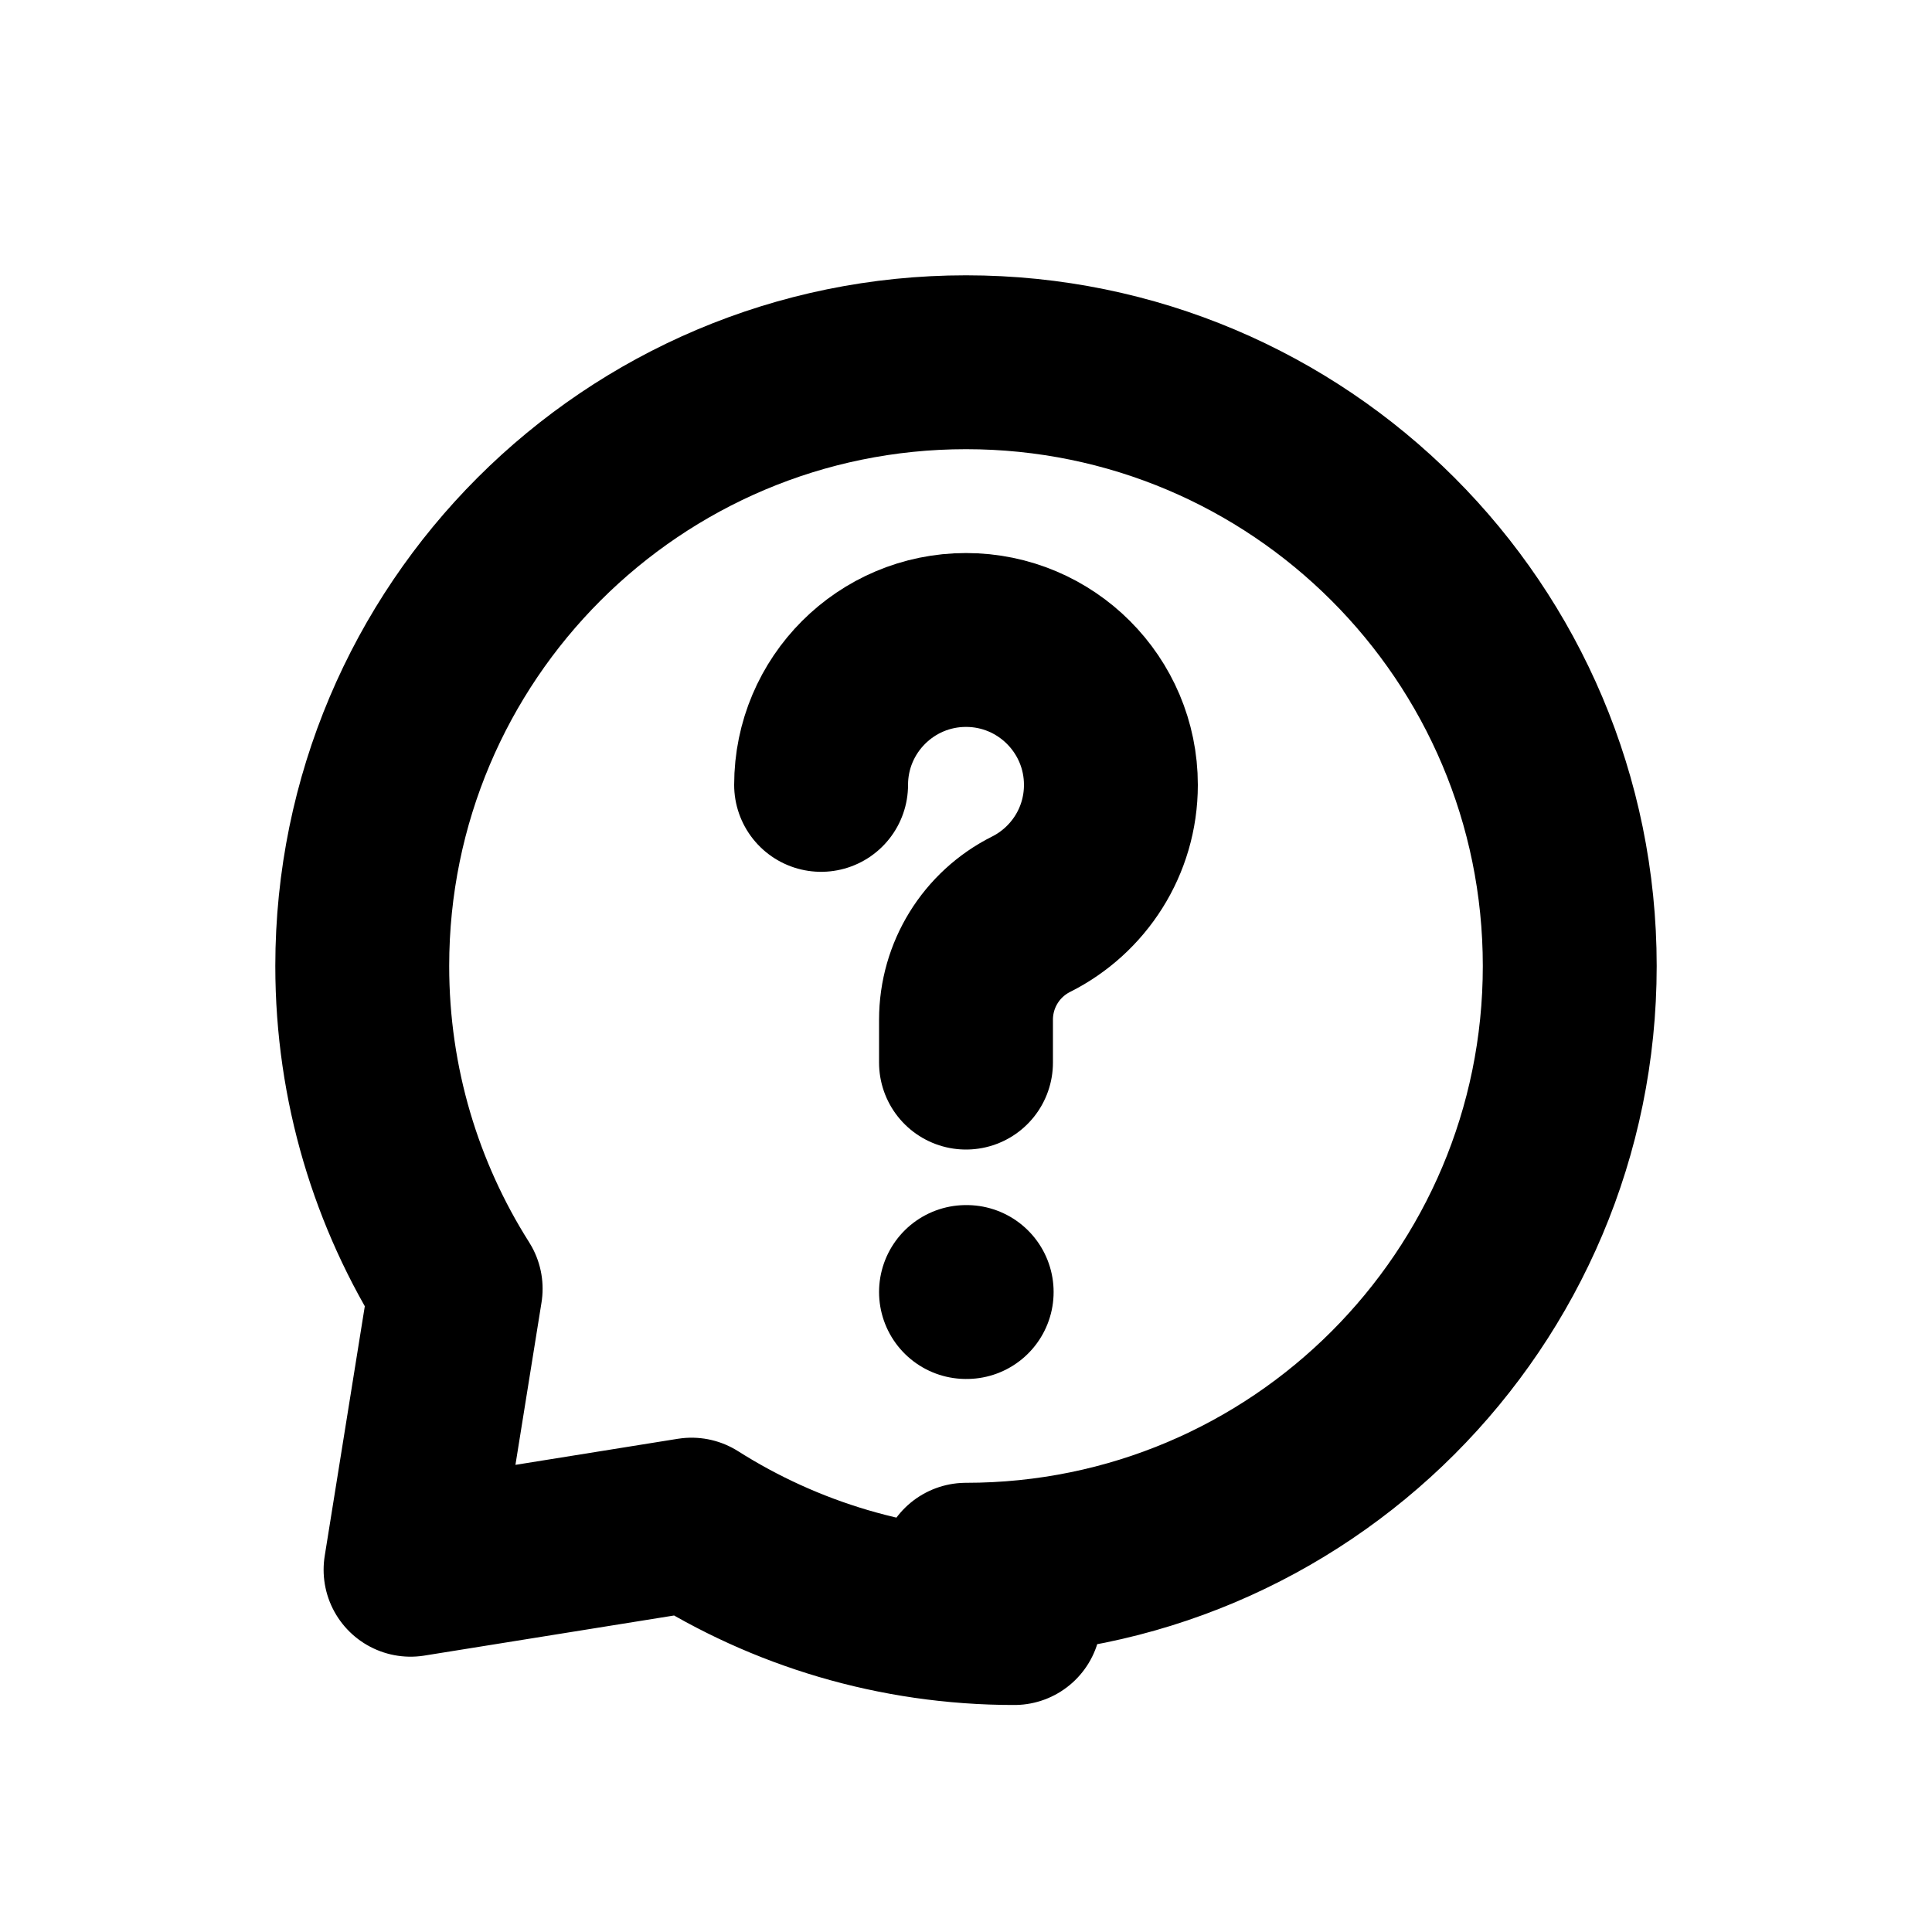
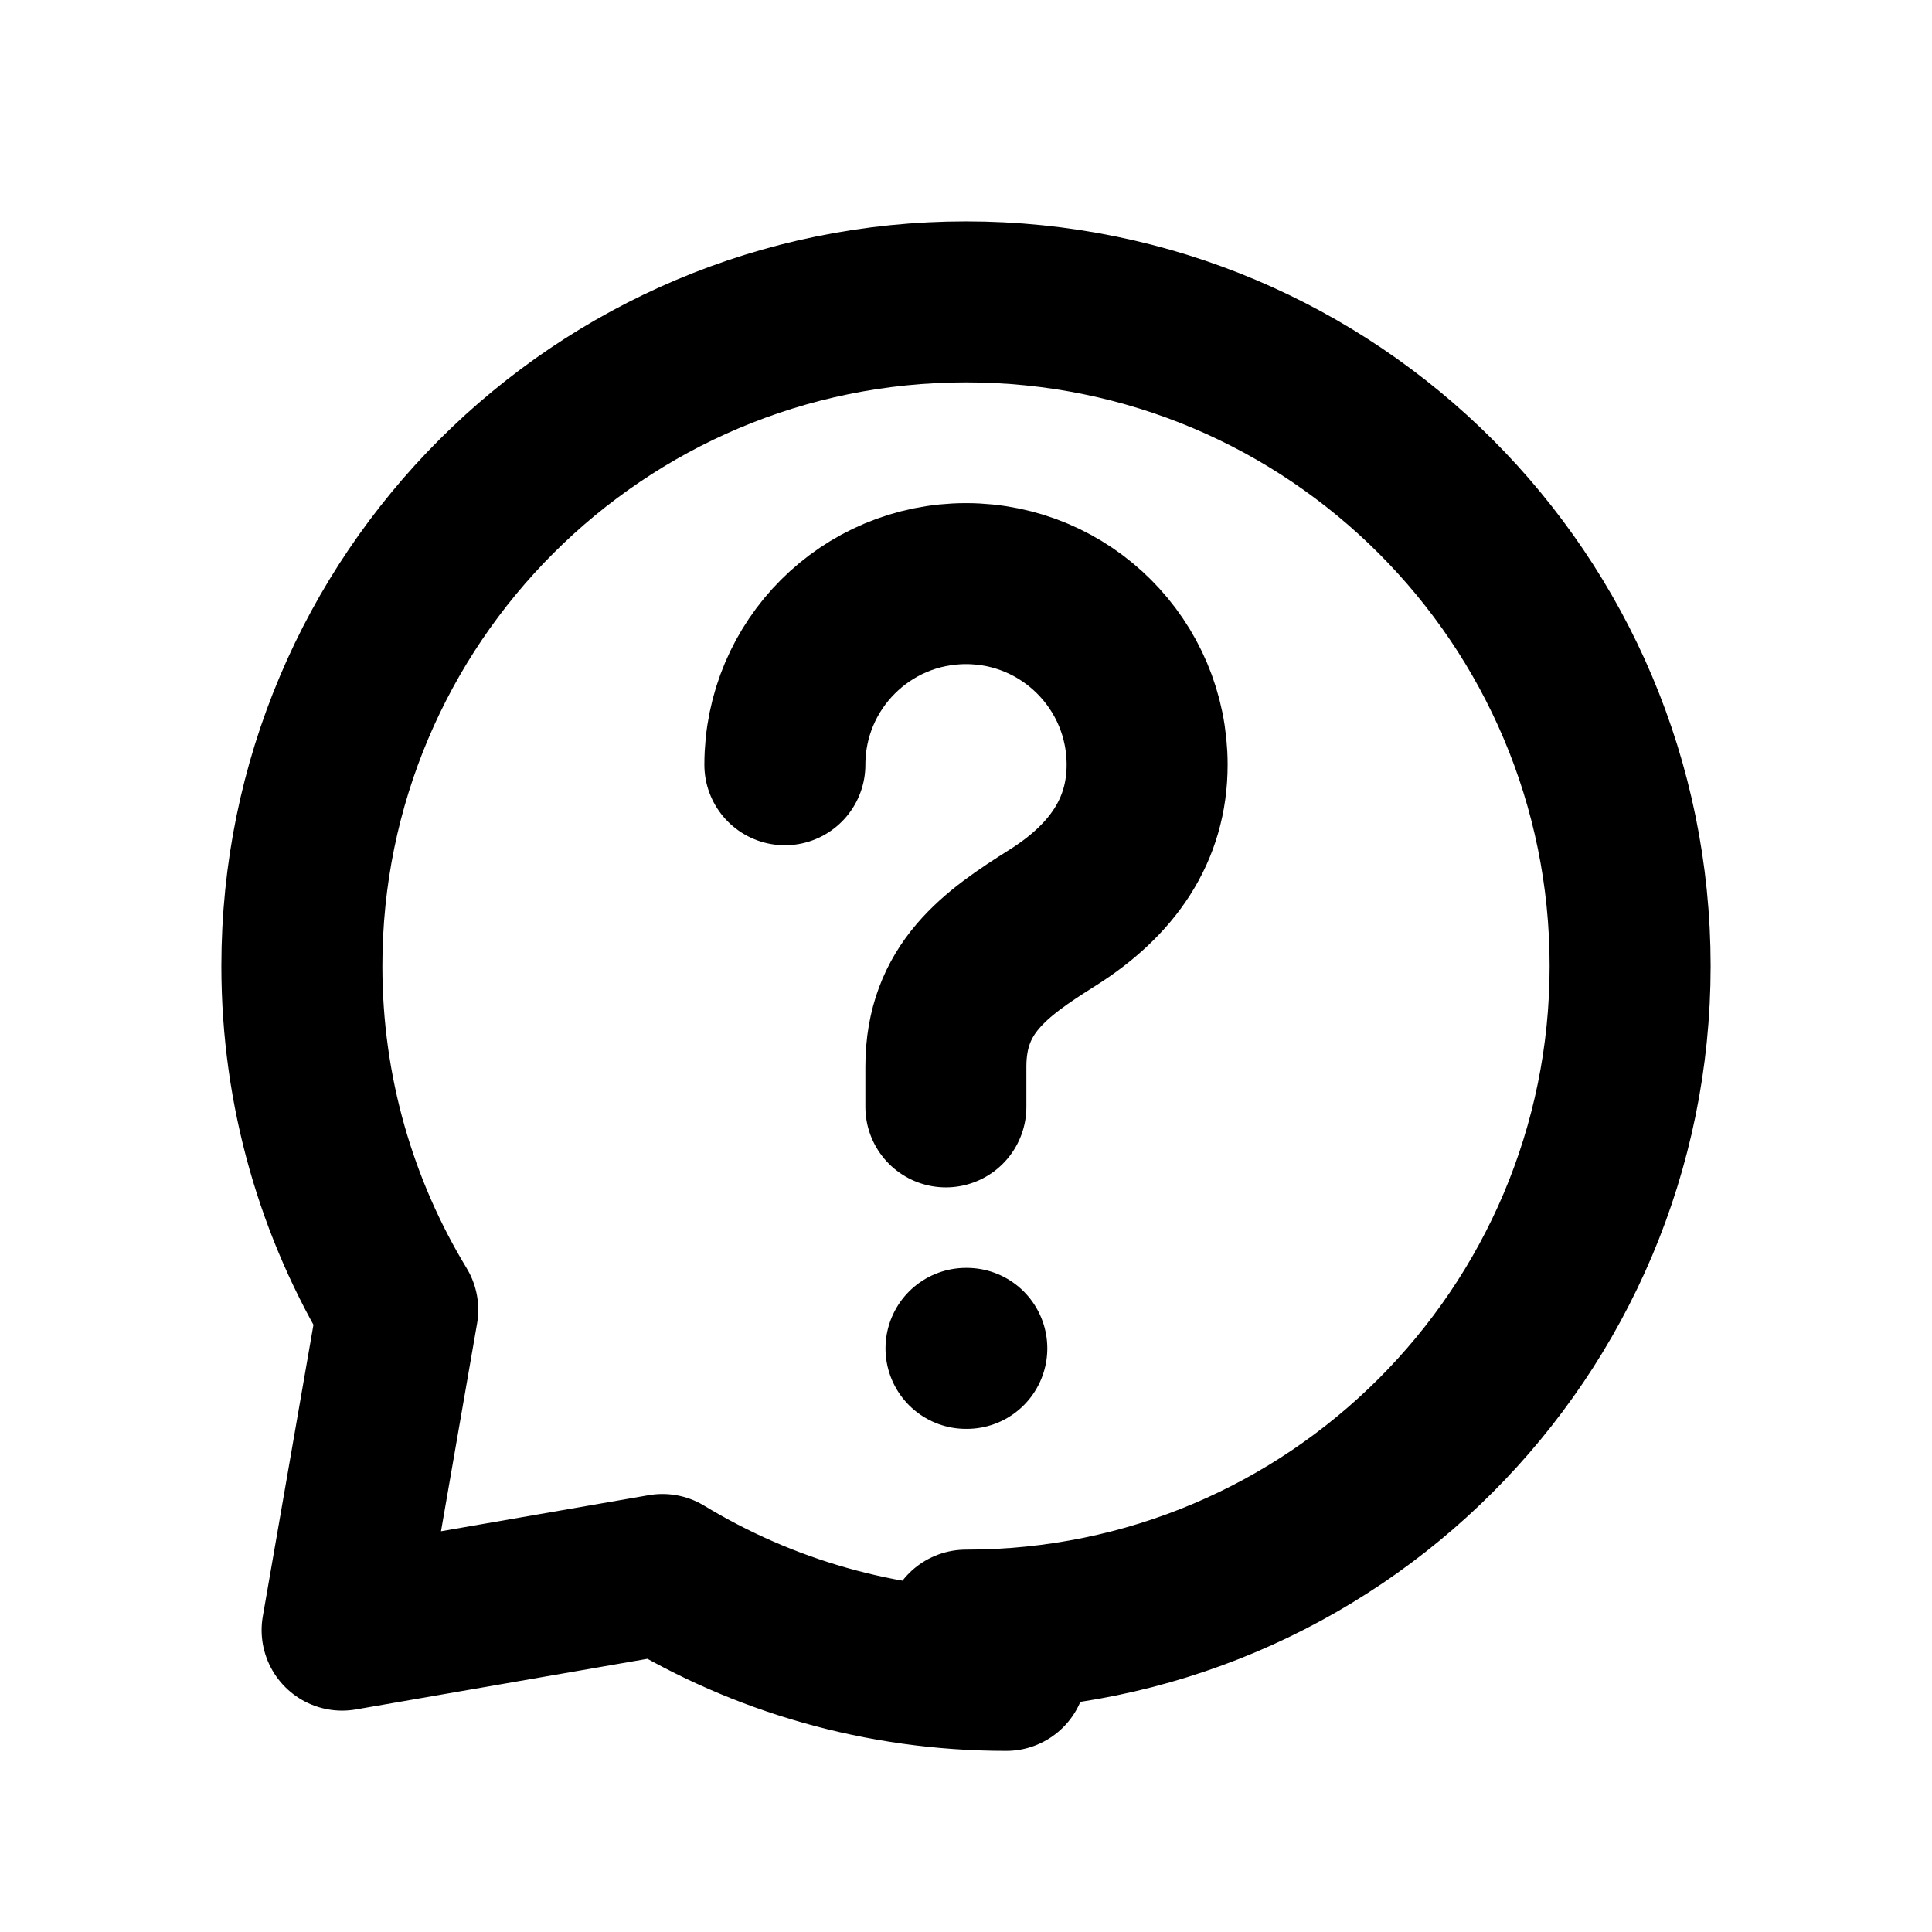
- <svg xmlns="http://www.w3.org/2000/svg" width="20" height="20" viewBox="0 0 20 20" fill="none">
-   <path d="M10 16.25C13.452 16.25 16.25 13.452 16.25 10C16.25 6.548 13.452 3.75 10 3.75C6.548 3.75 3.75 6.548 3.75 10C3.75 11.229 4.105 12.375 4.717 13.341L4.25 16.25L7.159 15.783C8.125 16.395 9.271 16.75 10.5 16.75" stroke="black" stroke-width="1.8" stroke-linecap="round" stroke-linejoin="round" />
-   <path d="M8.5 8.125C8.5 7.297 9.172 6.625 10 6.625C10.828 6.625 11.5 7.297 11.5 8.125C11.5 8.711 11.164 9.218 10.674 9.464C10.261 9.671 10 10.093 10 10.556V11" stroke="black" stroke-width="1.8" stroke-linecap="round" stroke-linejoin="round" />
-   <path d="M10 13.375H10.007" stroke="black" stroke-width="1.8" stroke-linecap="round" stroke-linejoin="round" />
+ <svg xmlns="http://www.w3.org/2000/svg" width="24" height="24" viewBox="0 0 24 24" fill="none">
+   <path d="M12 20.25C16.556 20.25 20.25 16.556 20.25 12C20.25 7.444 16.556 3.75 12 3.75C7.444 3.75 3.75 7.444 3.75 12C3.75 13.563 4.185 15.025 4.941 16.271L4.25 20.25L8.229 19.559C9.475 20.315 10.937 20.75 12.5 20.75" stroke="black" stroke-width="2" stroke-linecap="round" stroke-linejoin="round" />
+   <path d="M9.75 9.5C9.75 8.257 10.757 7.25 12 7.25C13.243 7.25 14.25 8.257 14.25 9.5C14.25 10.315 13.816 10.934 13.074 11.401C12.364 11.848 11.75 12.28 11.75 13.25V13.75" stroke="black" stroke-width="2" stroke-linecap="round" stroke-linejoin="round" />
+   <path d="M12 16.75H12.01" stroke="black" stroke-width="2" stroke-linecap="round" stroke-linejoin="round" />
</svg>
